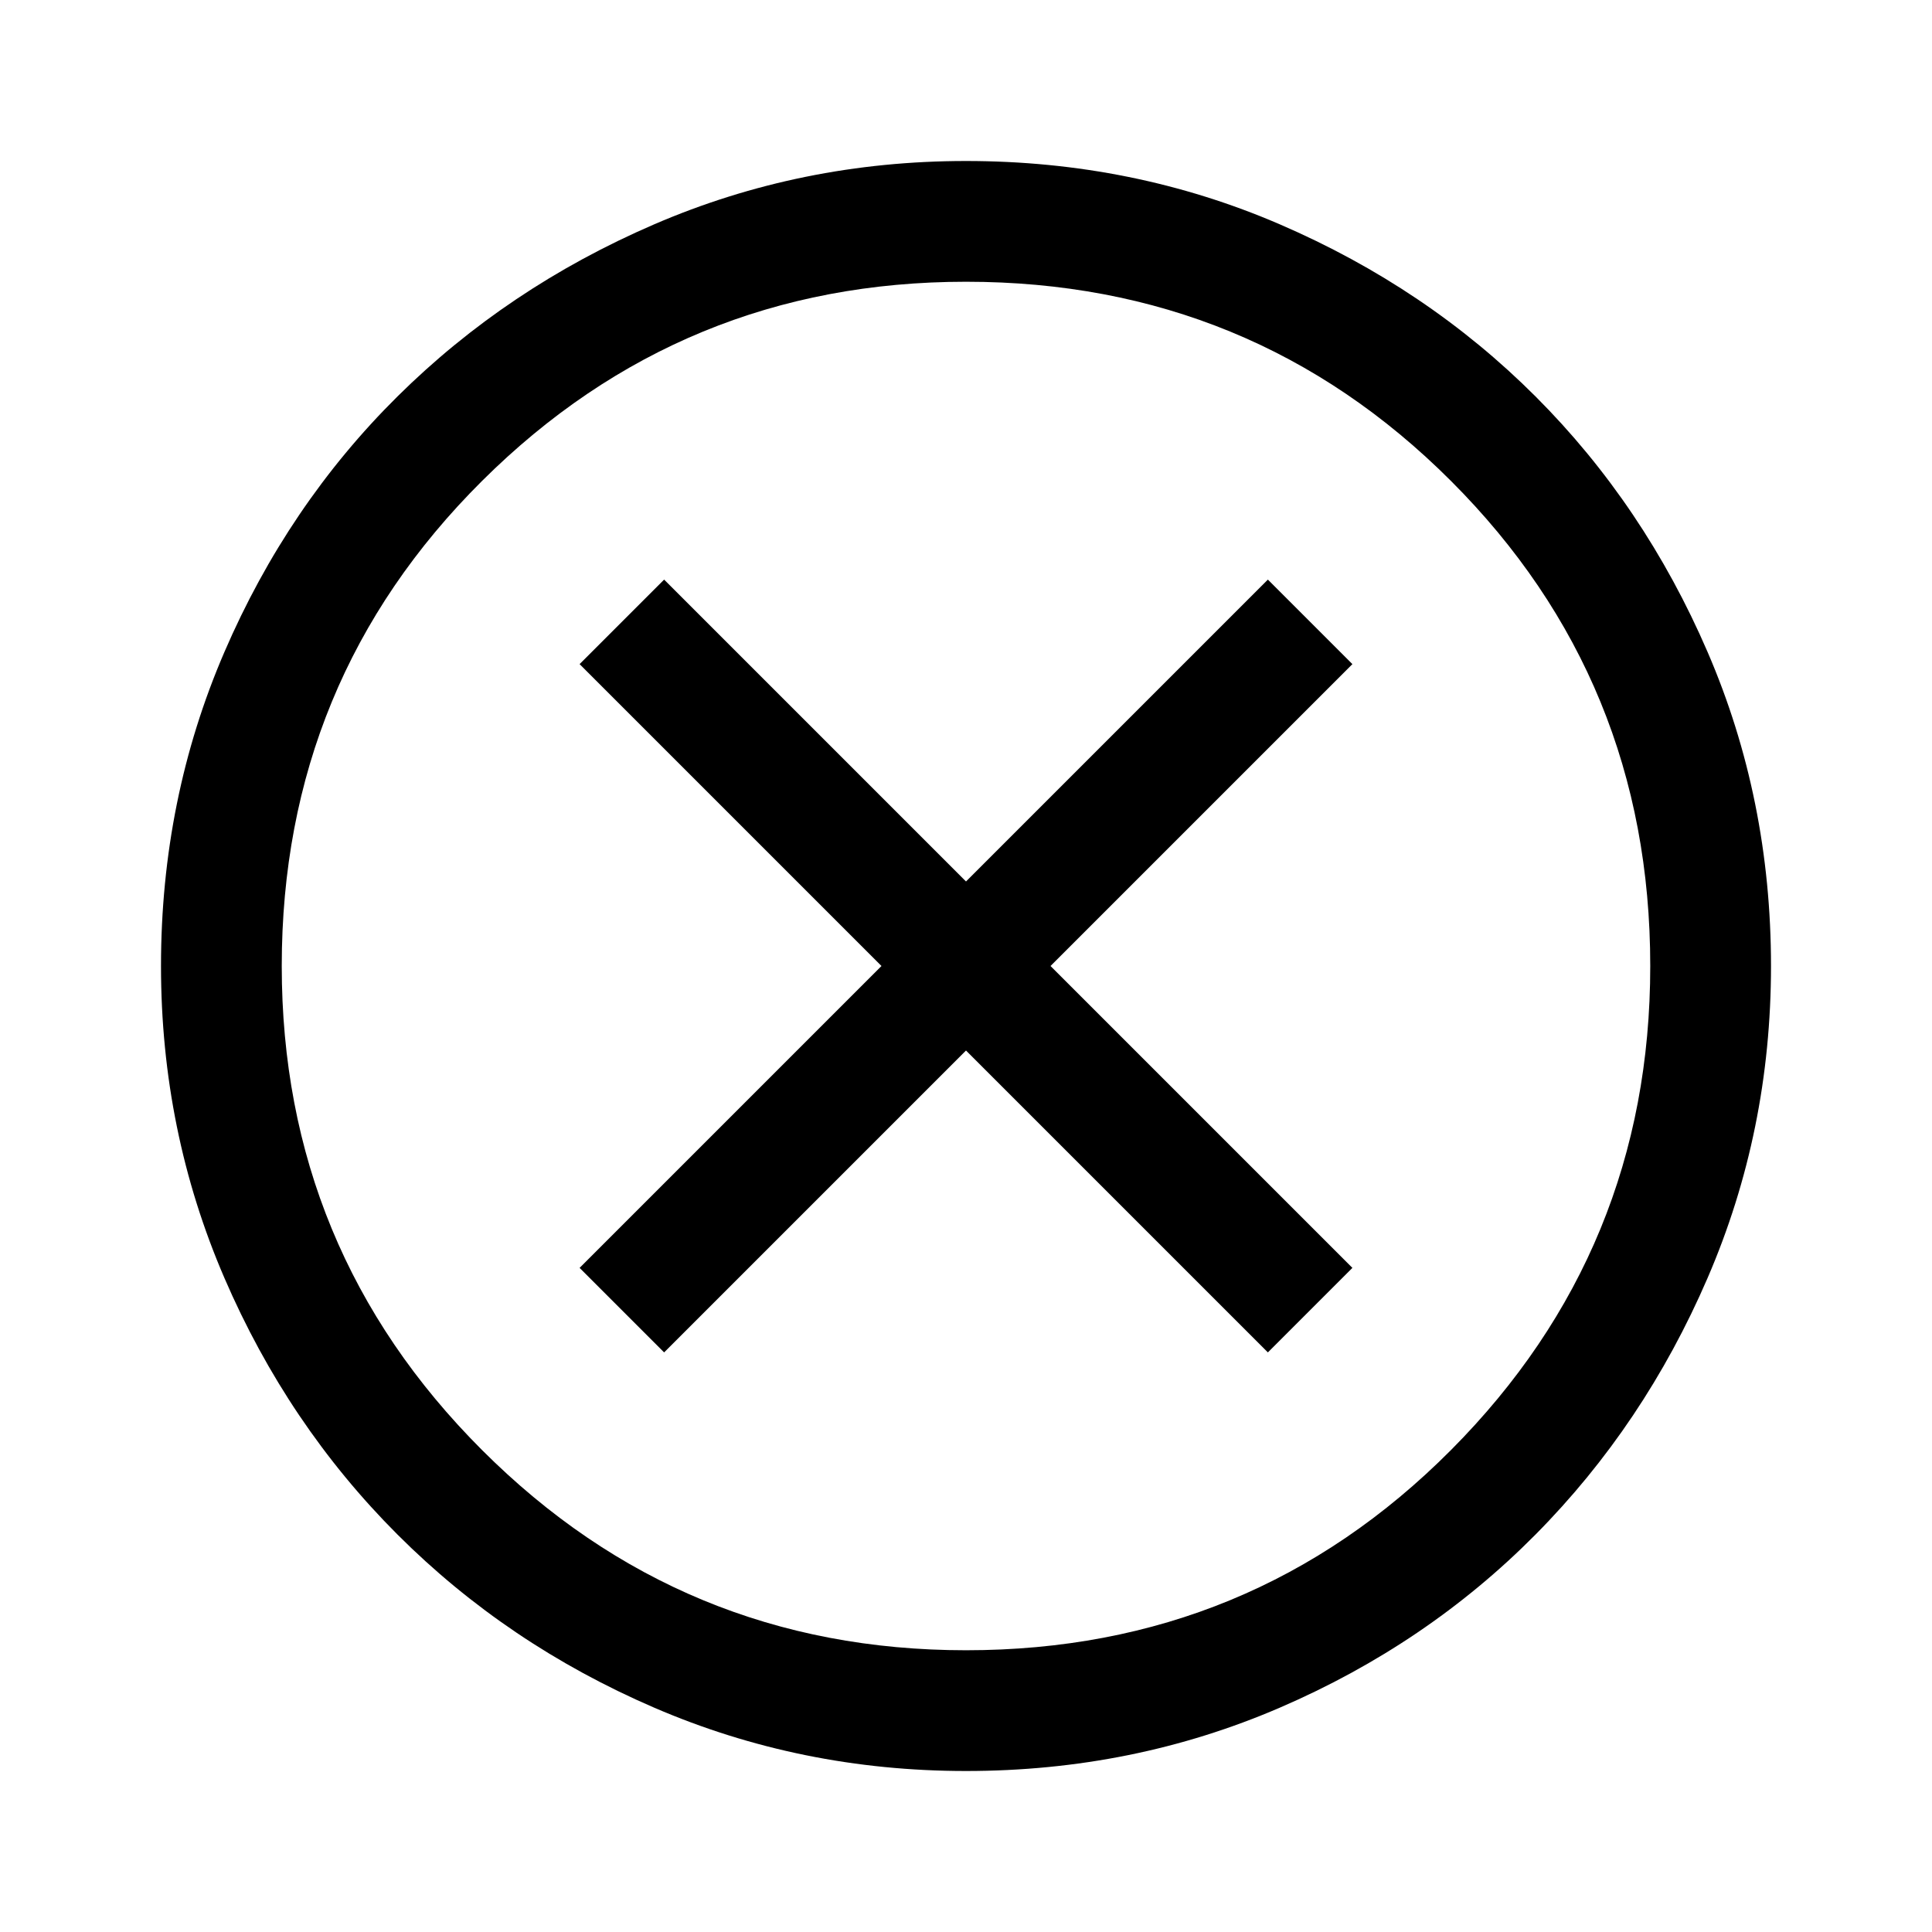
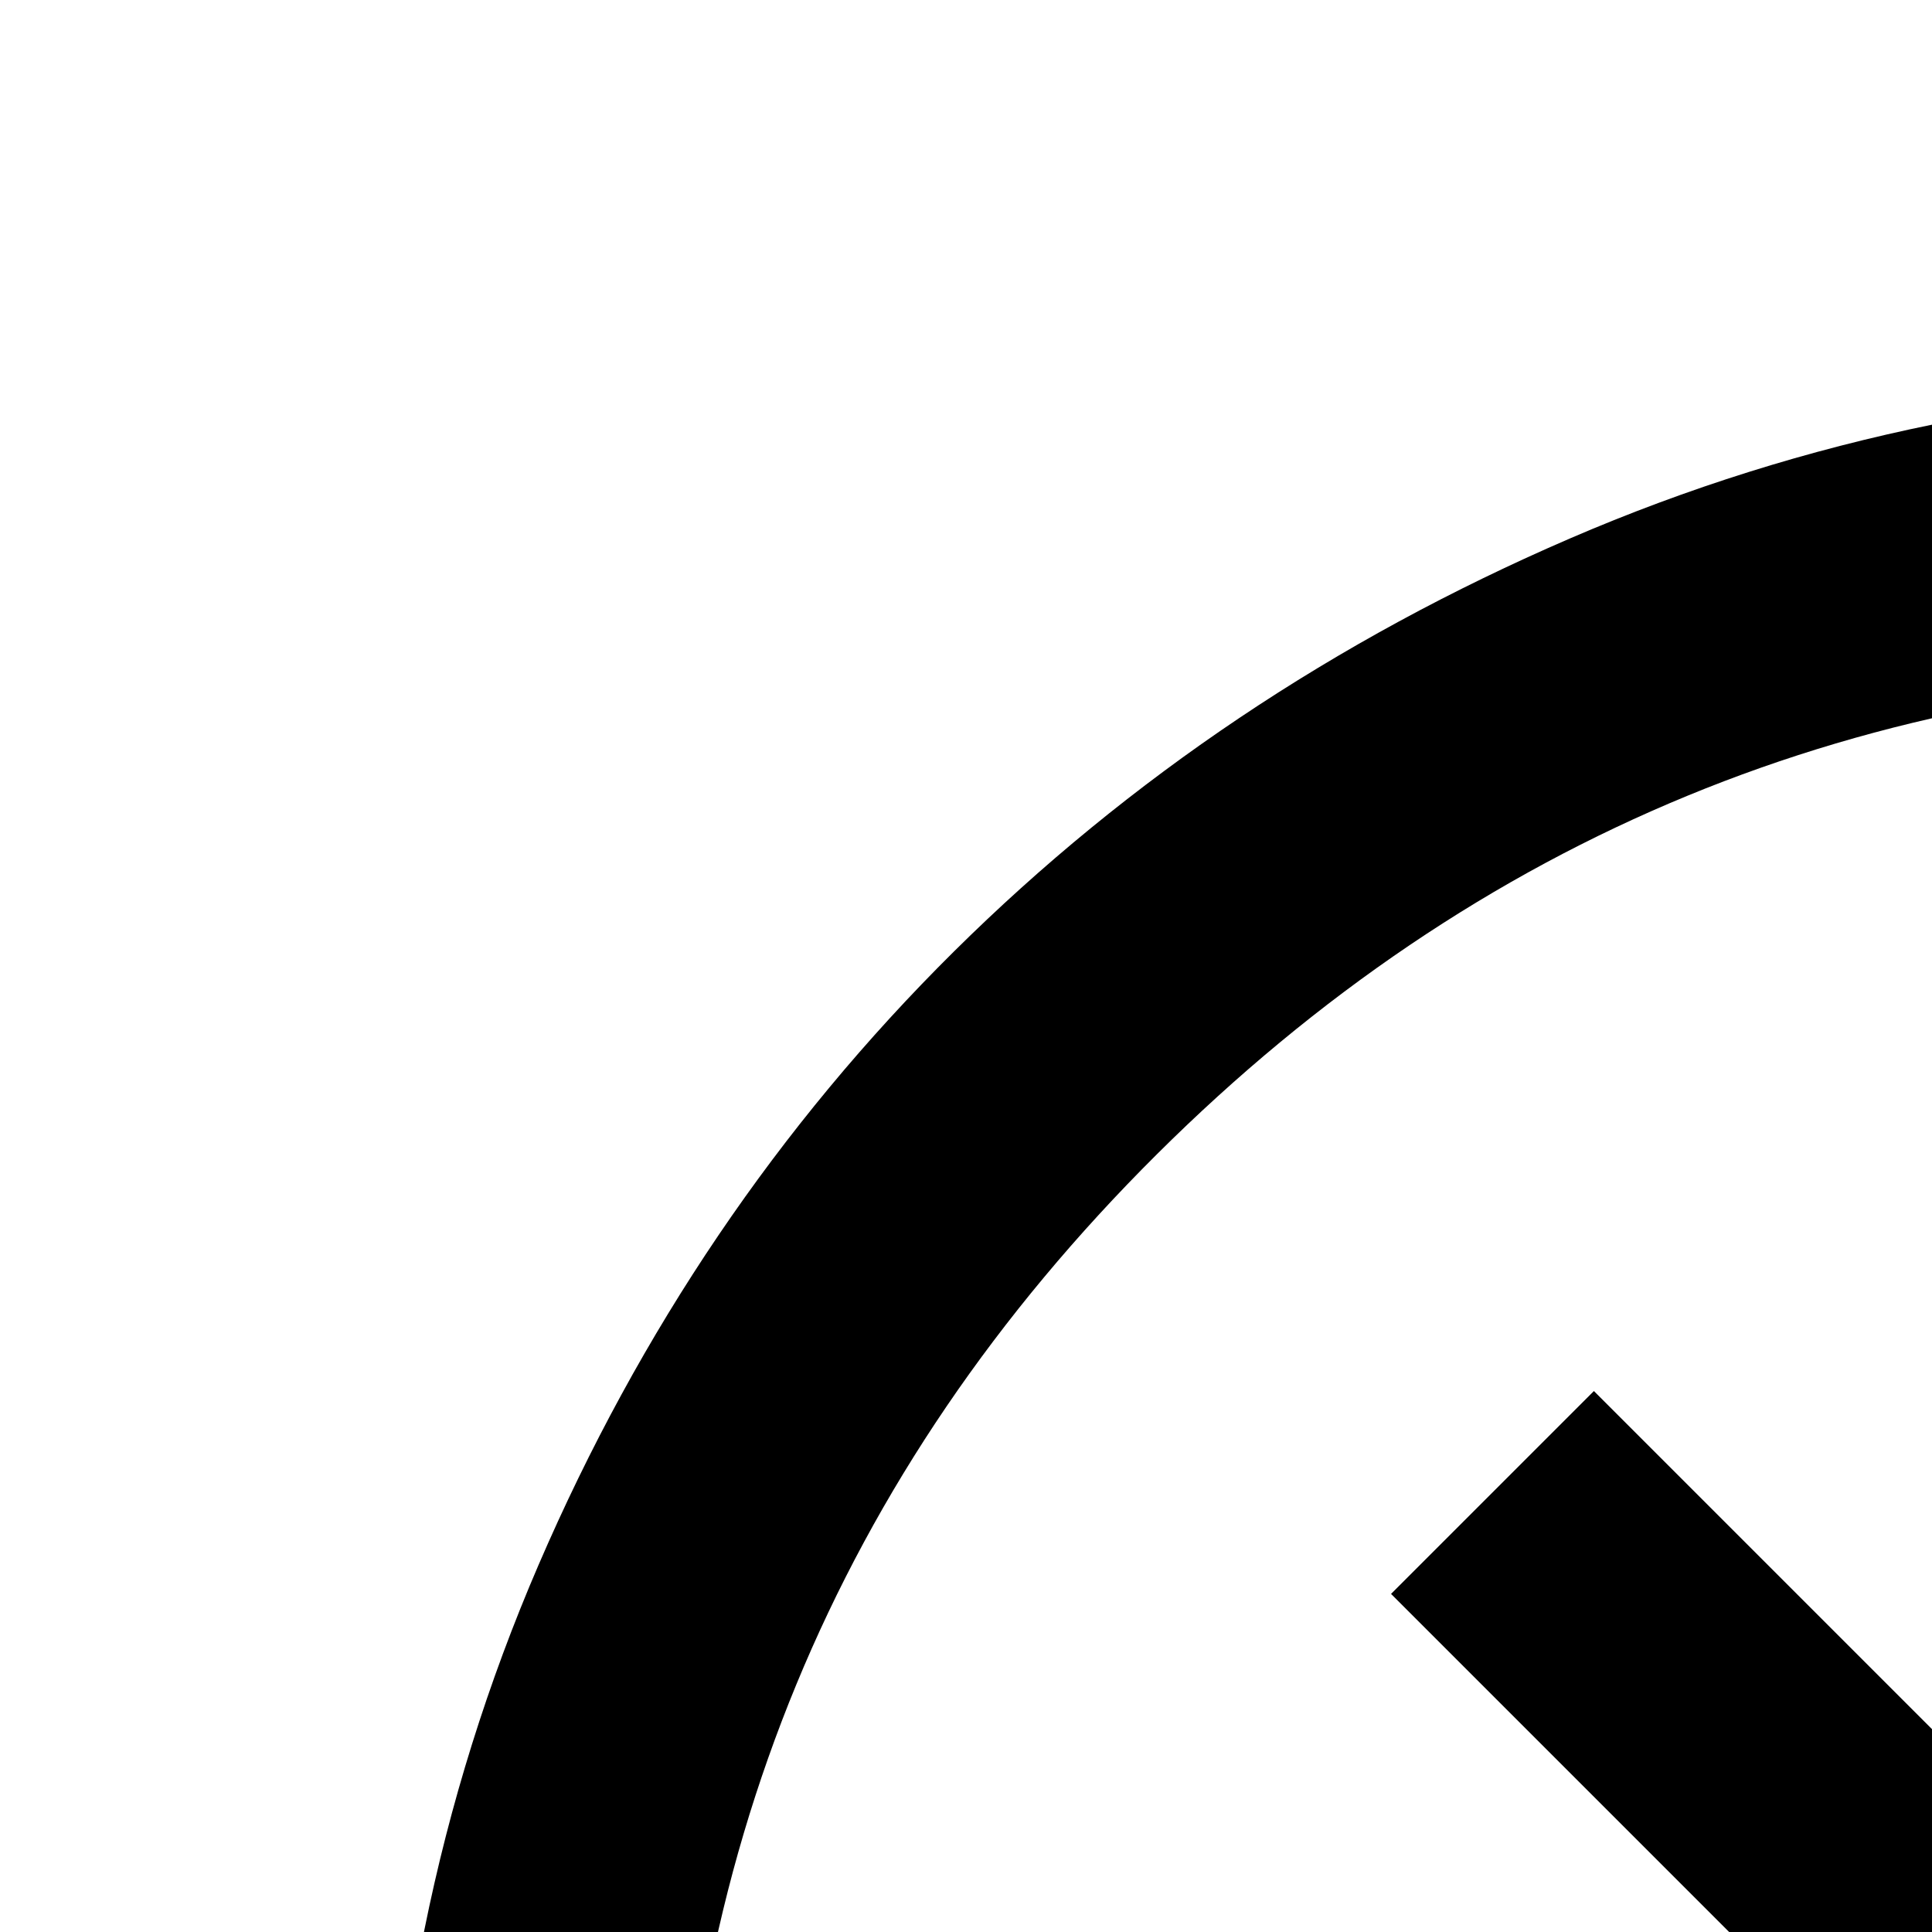
- <svg xmlns="http://www.w3.org/2000/svg" height="48" width="48">
+ <svg xmlns="http://www.w3.org/2000/svg" height="20" width="20">
  <path d="m16.5 33.6 7.5-7.5 7.5 7.5 2.1-2.1-7.5-7.5 7.5-7.5-2.1-2.1-7.5 7.5-7.5-7.5-2.1 2.1 7.5 7.5-7.5 7.5ZM24 44q-4.1 0-7.75-1.575-3.65-1.575-6.375-4.3-2.725-2.725-4.3-6.375Q4 28.1 4 24q0-4.15 1.575-7.8 1.575-3.65 4.3-6.35 2.725-2.7 6.375-4.275Q19.9 4 24 4q4.15 0 7.8 1.575 3.65 1.575 6.35 4.275 2.7 2.7 4.275 6.35Q44 19.85 44 24q0 4.1-1.575 7.75-1.575 3.65-4.275 6.375t-6.35 4.3Q28.15 44 24 44Zm0-3q7.1 0 12.05-4.975Q41 31.05 41 24q0-7.1-4.95-12.05Q31.1 7 24 7q-7.05 0-12.025 4.95Q7 16.9 7 24q0 7.05 4.975 12.025Q16.95 41 24 41Zm0-17Z" />
</svg>
